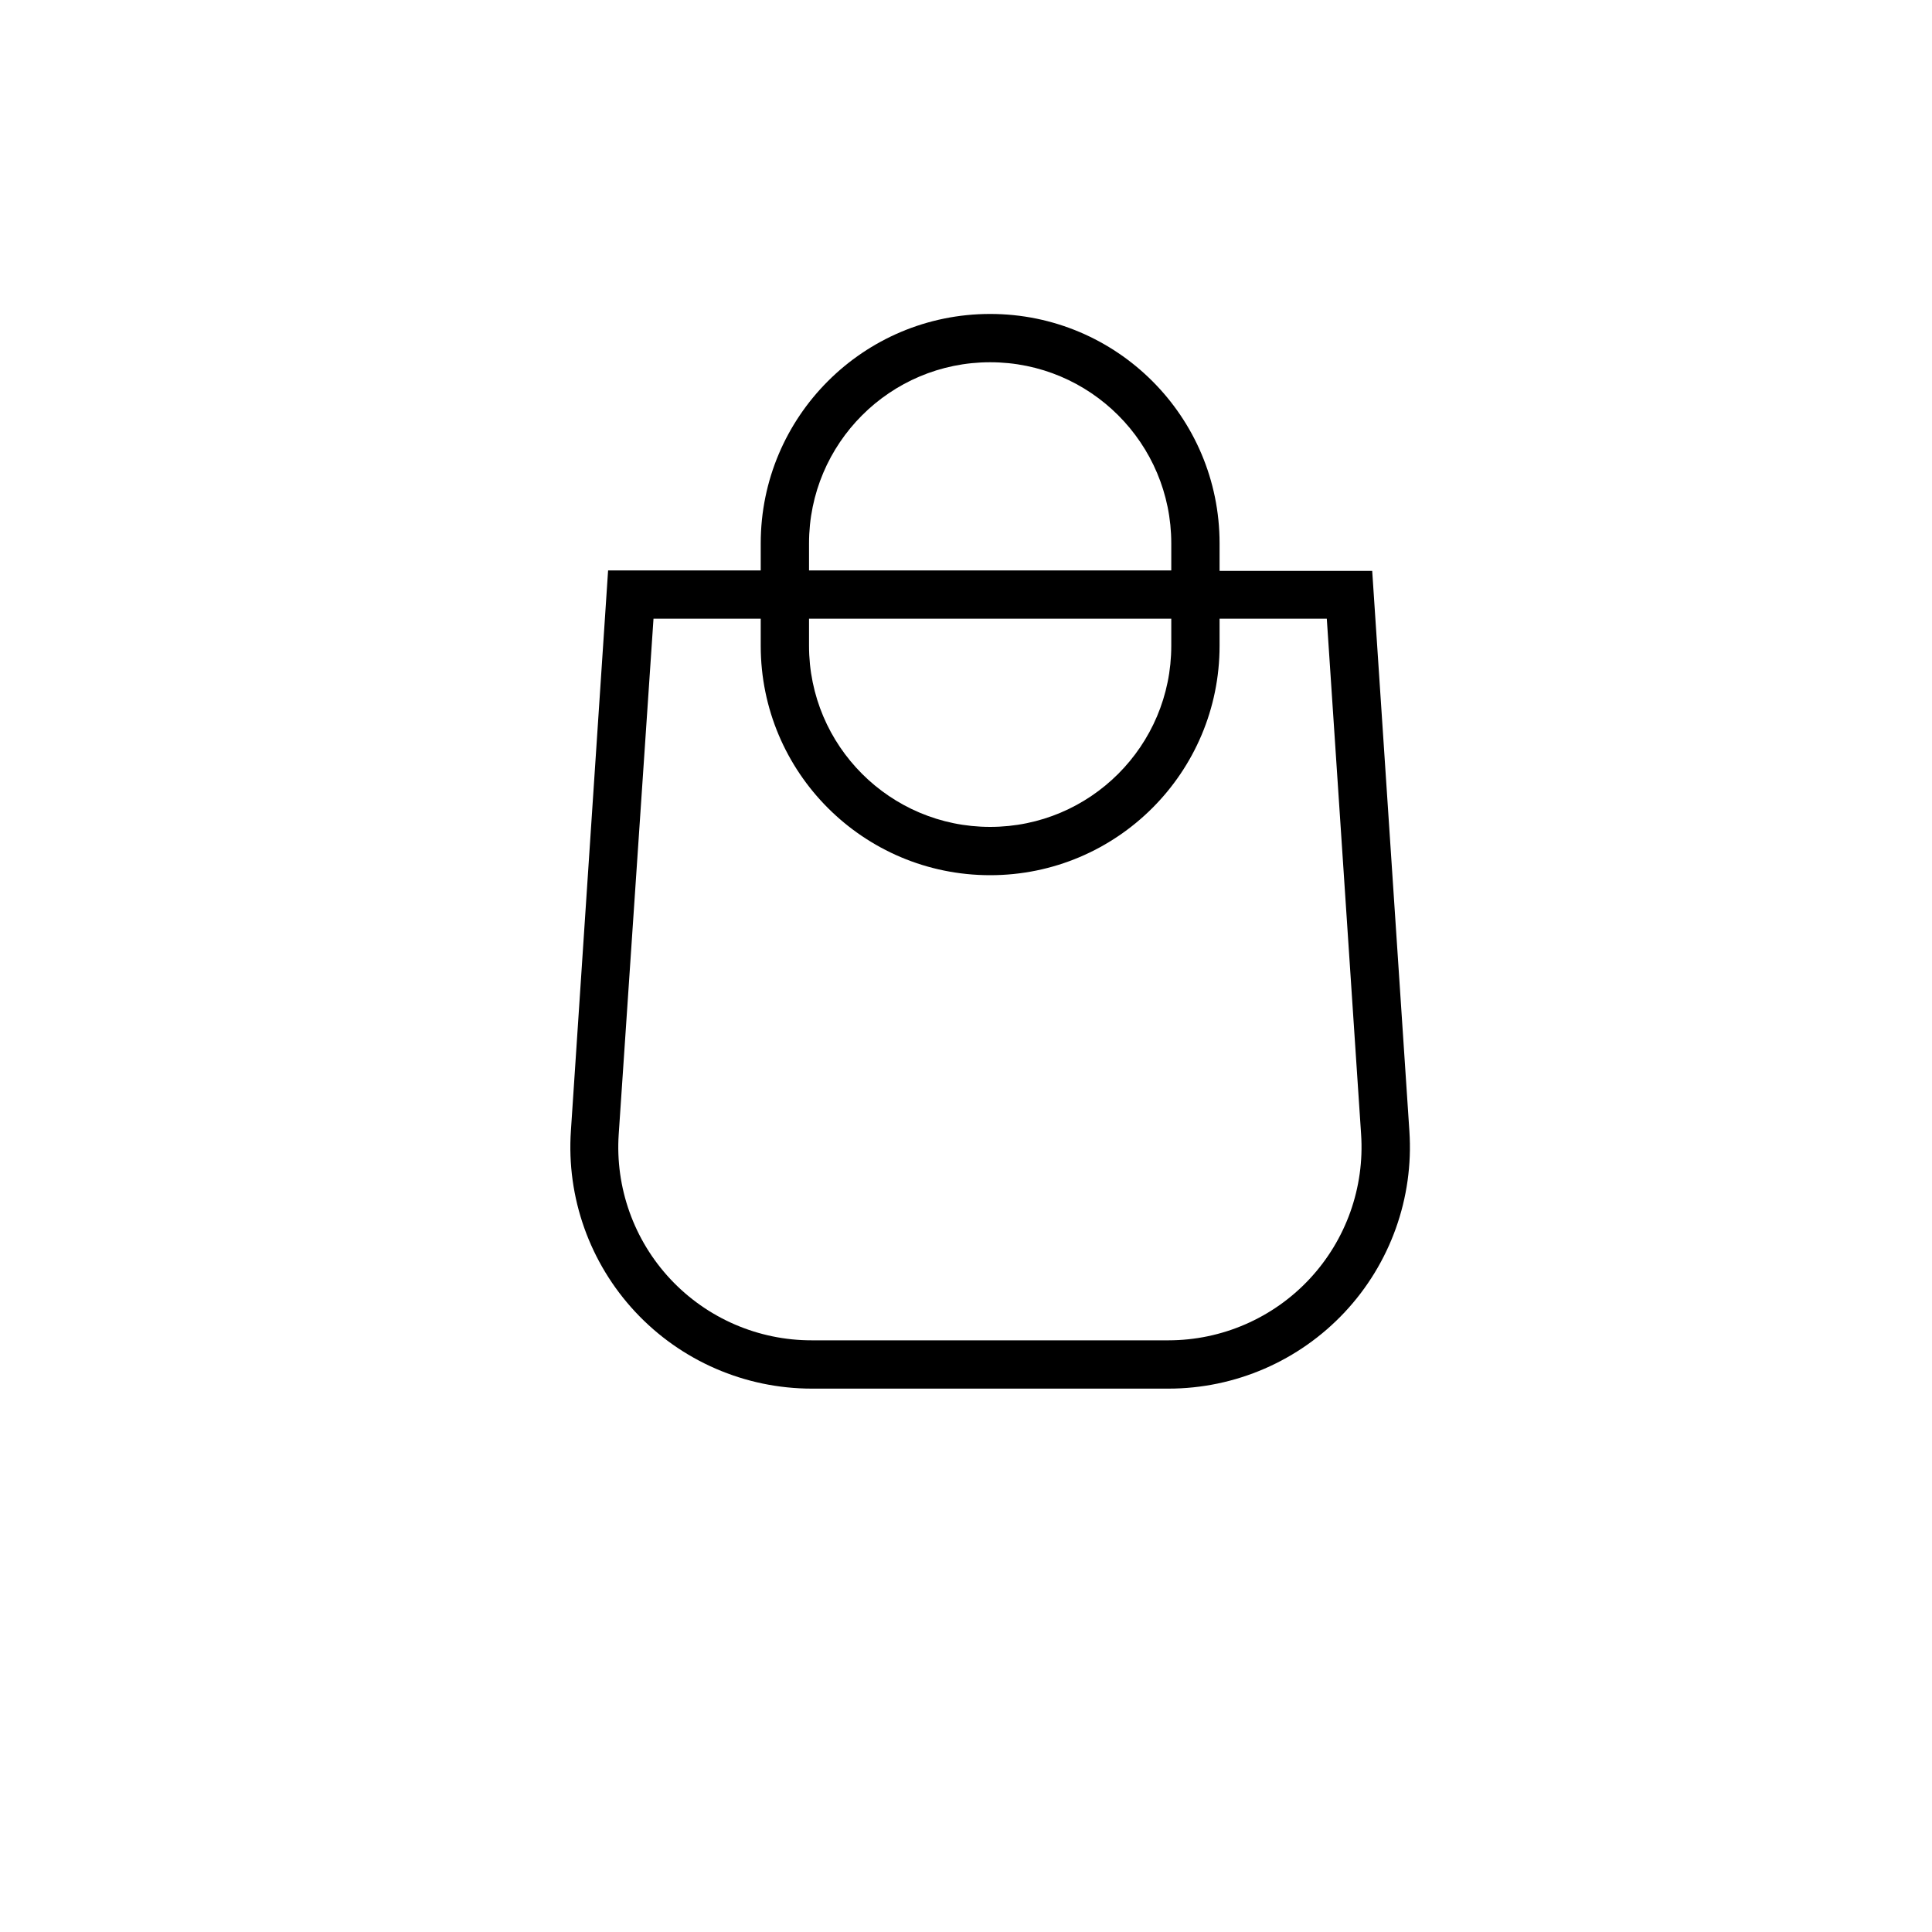
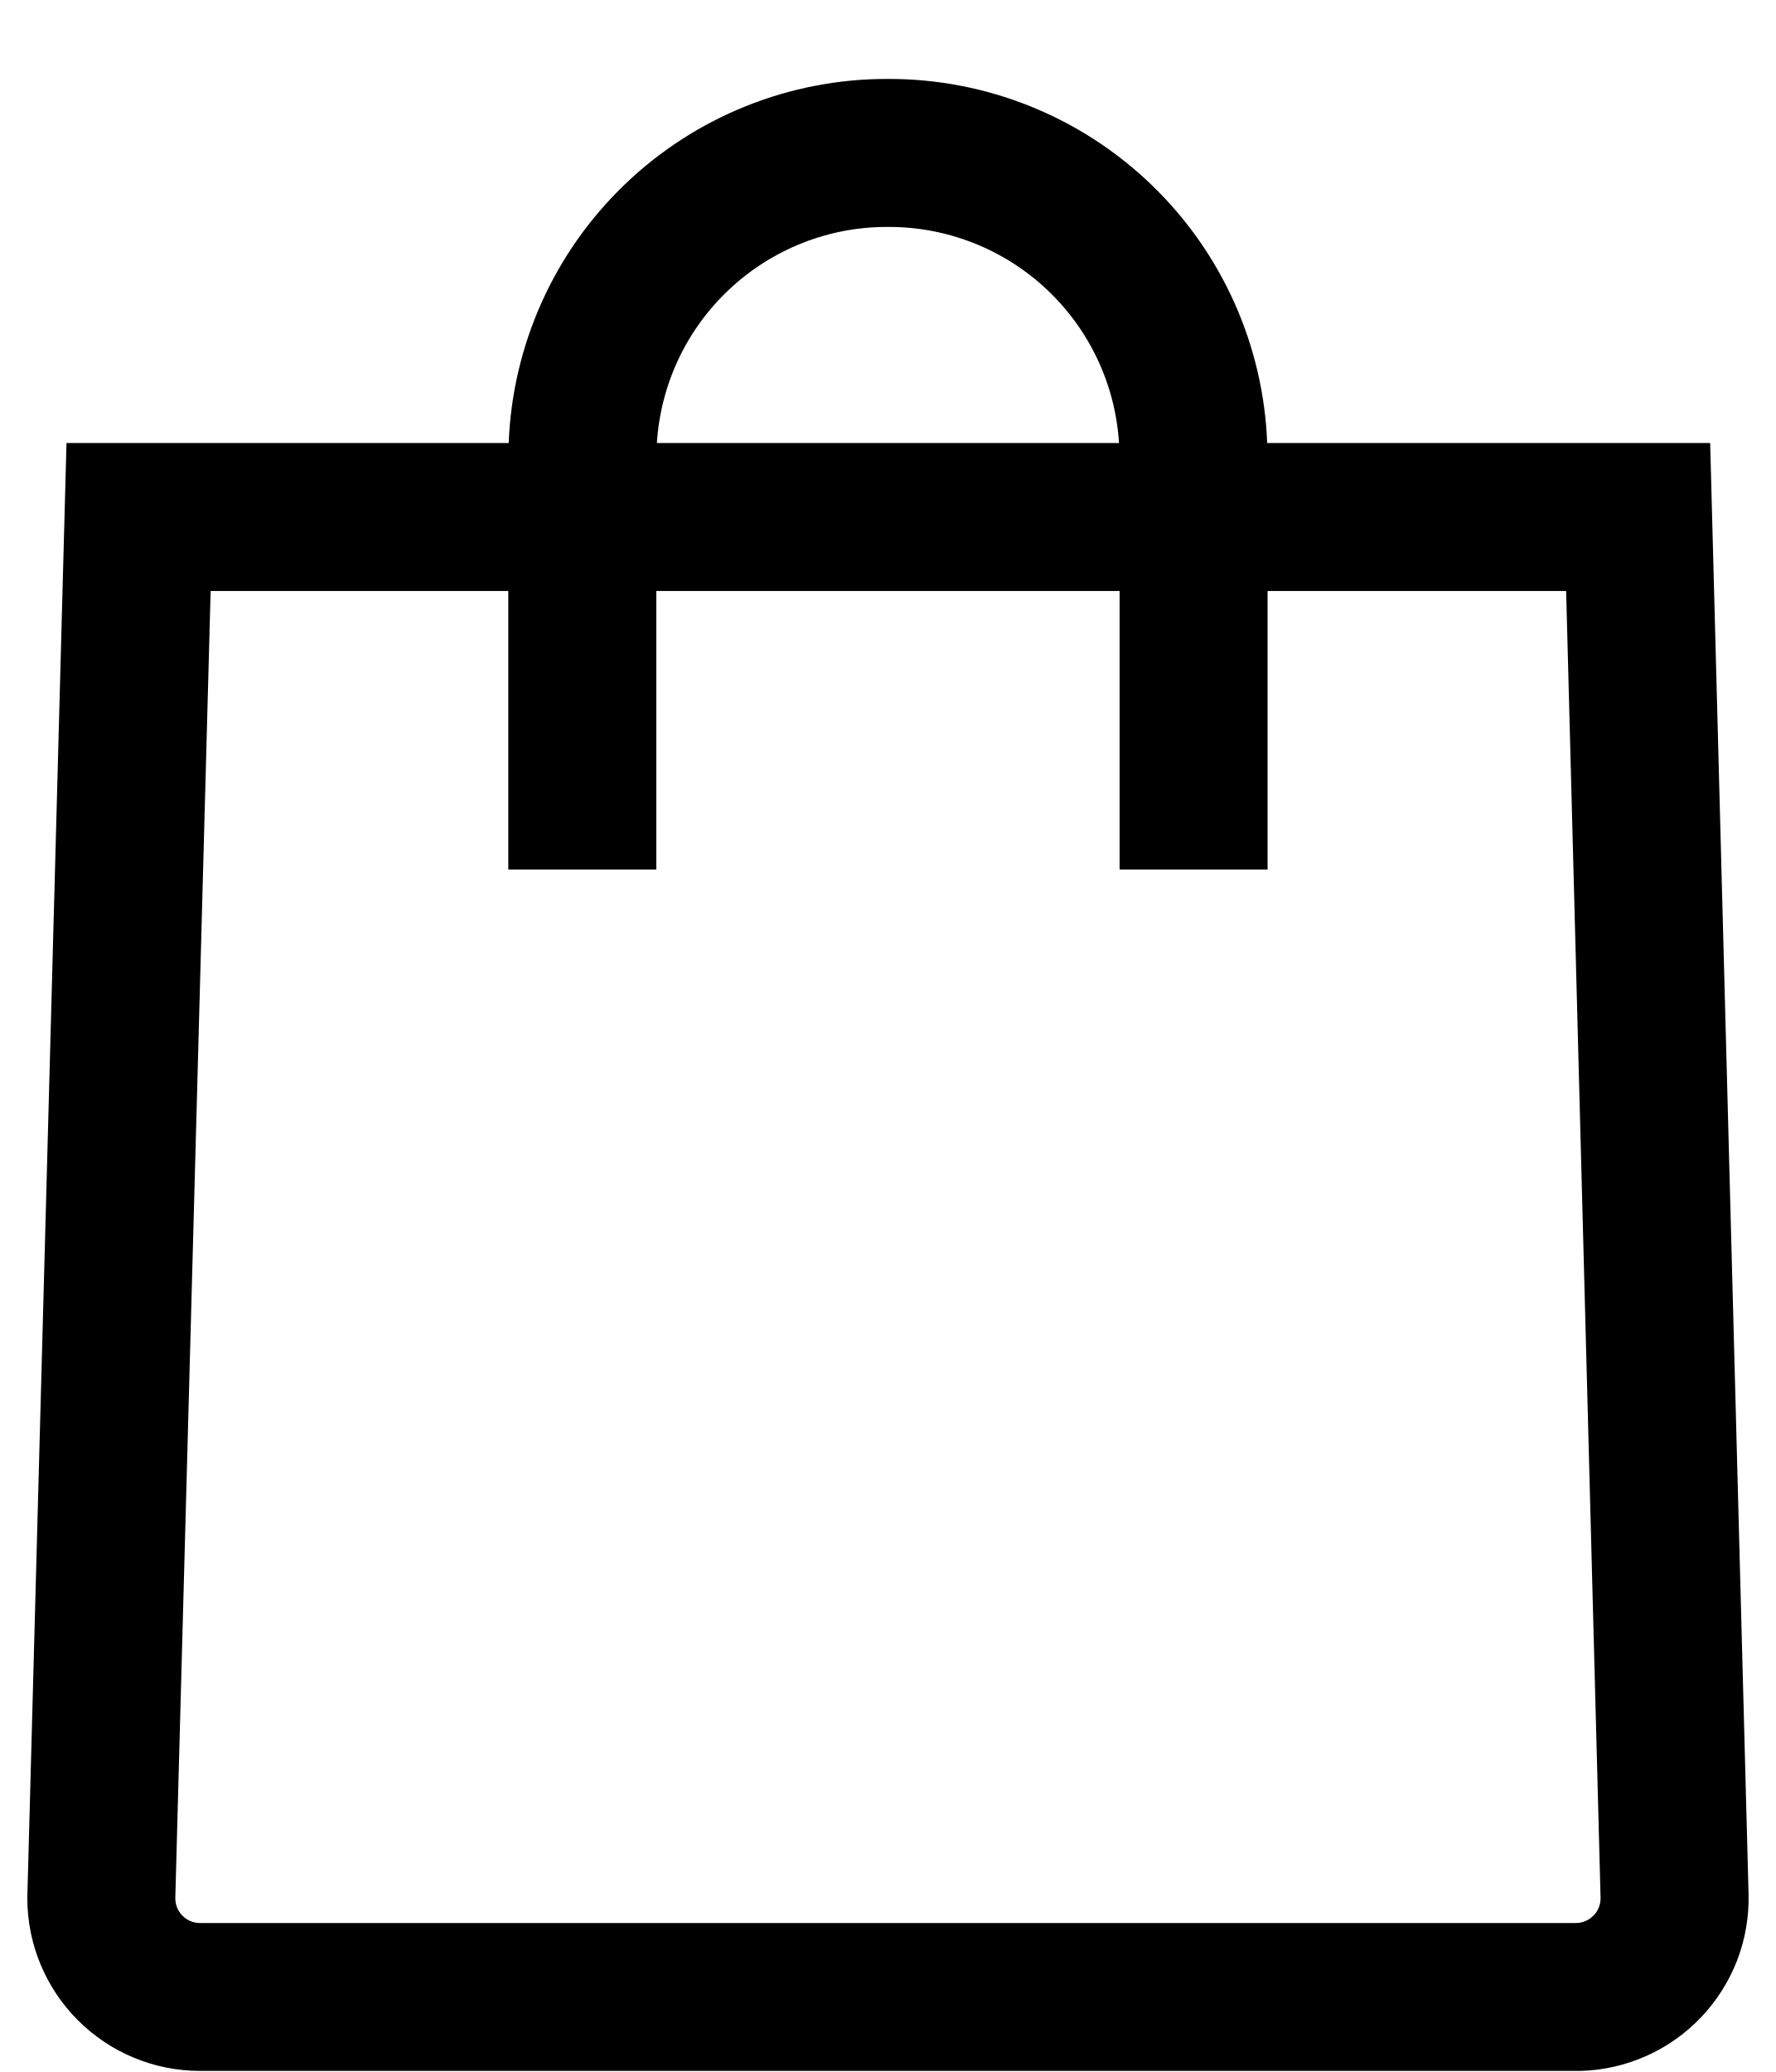
- <svg xmlns="http://www.w3.org/2000/svg" fill="none" class="icon icon-cart" viewBox="0 0 40 40">
-   <path fill="currentColor" fill-rule="evenodd" d="M20.5 6.5a4.75 4.75 0 0 0-4.75 4.75v.56h-3.16l-.77 11.6a5 5 0 0 0 4.99 5.34h7.38a5 5 0 0 0 4.99-5.33l-.77-11.6h-3.16v-.57A4.75 4.75 0 0 0 20.5 6.5m3.75 5.31v-.56a3.75 3.75 0 1 0-7.5 0v.56zm-7.5 1h7.5v.56a3.75 3.75 0 1 1-7.5 0zm-1 0v.56a4.75 4.75 0 1 0 9.5 0v-.56h2.22l.71 10.67a4 4 0 0 1-3.99 4.27h-7.38a4 4 0 0 1-4-4.27l.72-10.67z" />
+ <svg xmlns="http://www.w3.org/2000/svg" class="icon icon-cart-empty" viewBox="0 0 18 21" fill="none">
+   <path fill="currentColor" fill-rule="evenodd" d="M5.156 4.49C5.194 3.497 5.616 2.557 6.333 1.869C7.05 1.18 8.006 0.797 9 0.8C9.994 0.797 10.95 1.18 11.667 1.869C12.384 2.557 12.806 3.497 12.844 4.49H17.334L17.723 19.194C17.729 19.424 17.69 19.652 17.608 19.867C17.525 20.081 17.401 20.278 17.243 20.444C17.085 20.611 16.895 20.745 16.685 20.838C16.475 20.932 16.249 20.983 16.019 20.989H2.027C1.563 20.989 1.118 20.804 0.79 20.476C0.462 20.148 0.277 19.703 0.277 19.239L0.278 19.193L0.674 4.49H5.156ZM6.658 4.49H11.342C11.305 3.895 11.041 3.337 10.606 2.93C10.171 2.523 9.596 2.297 9 2.3C8.404 2.297 7.83 2.523 7.395 2.93C6.959 3.337 6.696 3.895 6.658 4.49ZM5.152 5.99H2.135L1.777 19.233V19.24C1.777 19.378 1.889 19.49 2.027 19.49H15.973C16.007 19.49 16.04 19.483 16.07 19.47C16.101 19.457 16.129 19.438 16.152 19.414C16.176 19.39 16.194 19.362 16.206 19.331C16.218 19.299 16.224 19.266 16.223 19.233L15.874 5.99H12.848V8.813H11.348V5.99H6.652V8.813H5.152V5.99Z" />
</svg>
